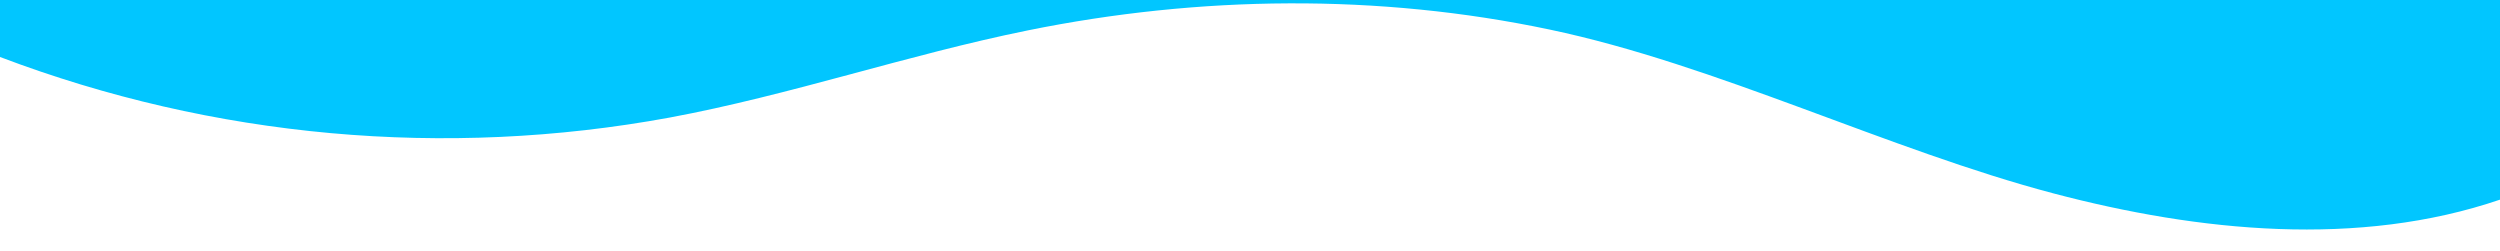
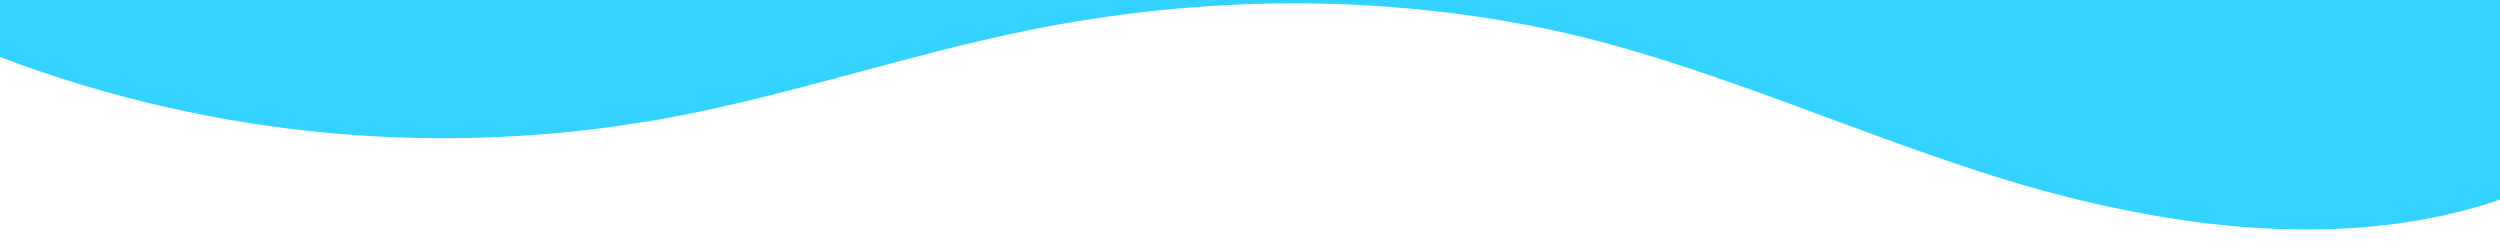
<svg xmlns="http://www.w3.org/2000/svg" data-name="Layer 1" viewBox="0 0 1200 120" preserveAspectRatio="none">
-   <path d="M321.39,56.44c58-10.79,114.16-30.13,172-41.86,82.39-16.72,168.19-17.73,250.45-.39C823.78,31,906.67,72,985.66,92.83c70.05,18.48,146.53,26.09,214.34,3V0H0V27.35A600.21,600.21,0,0,0,321.39,56.44Z" class="shape-fill" fill="#01C6FF" fill-opacity="1" />
+   <path d="M321.39,56.44c58-10.79,114.16-30.13,172-41.86,82.39-16.72,168.19-17.73,250.45-.39C823.78,31,906.67,72,985.66,92.83c70.05,18.48,146.53,26.09,214.34,3V0H0V27.35A600.21,600.21,0,0,0,321.39,56.44Z" class="shape-fill" fill="#01C6FFCC" fill-opacity="1" />
</svg>
